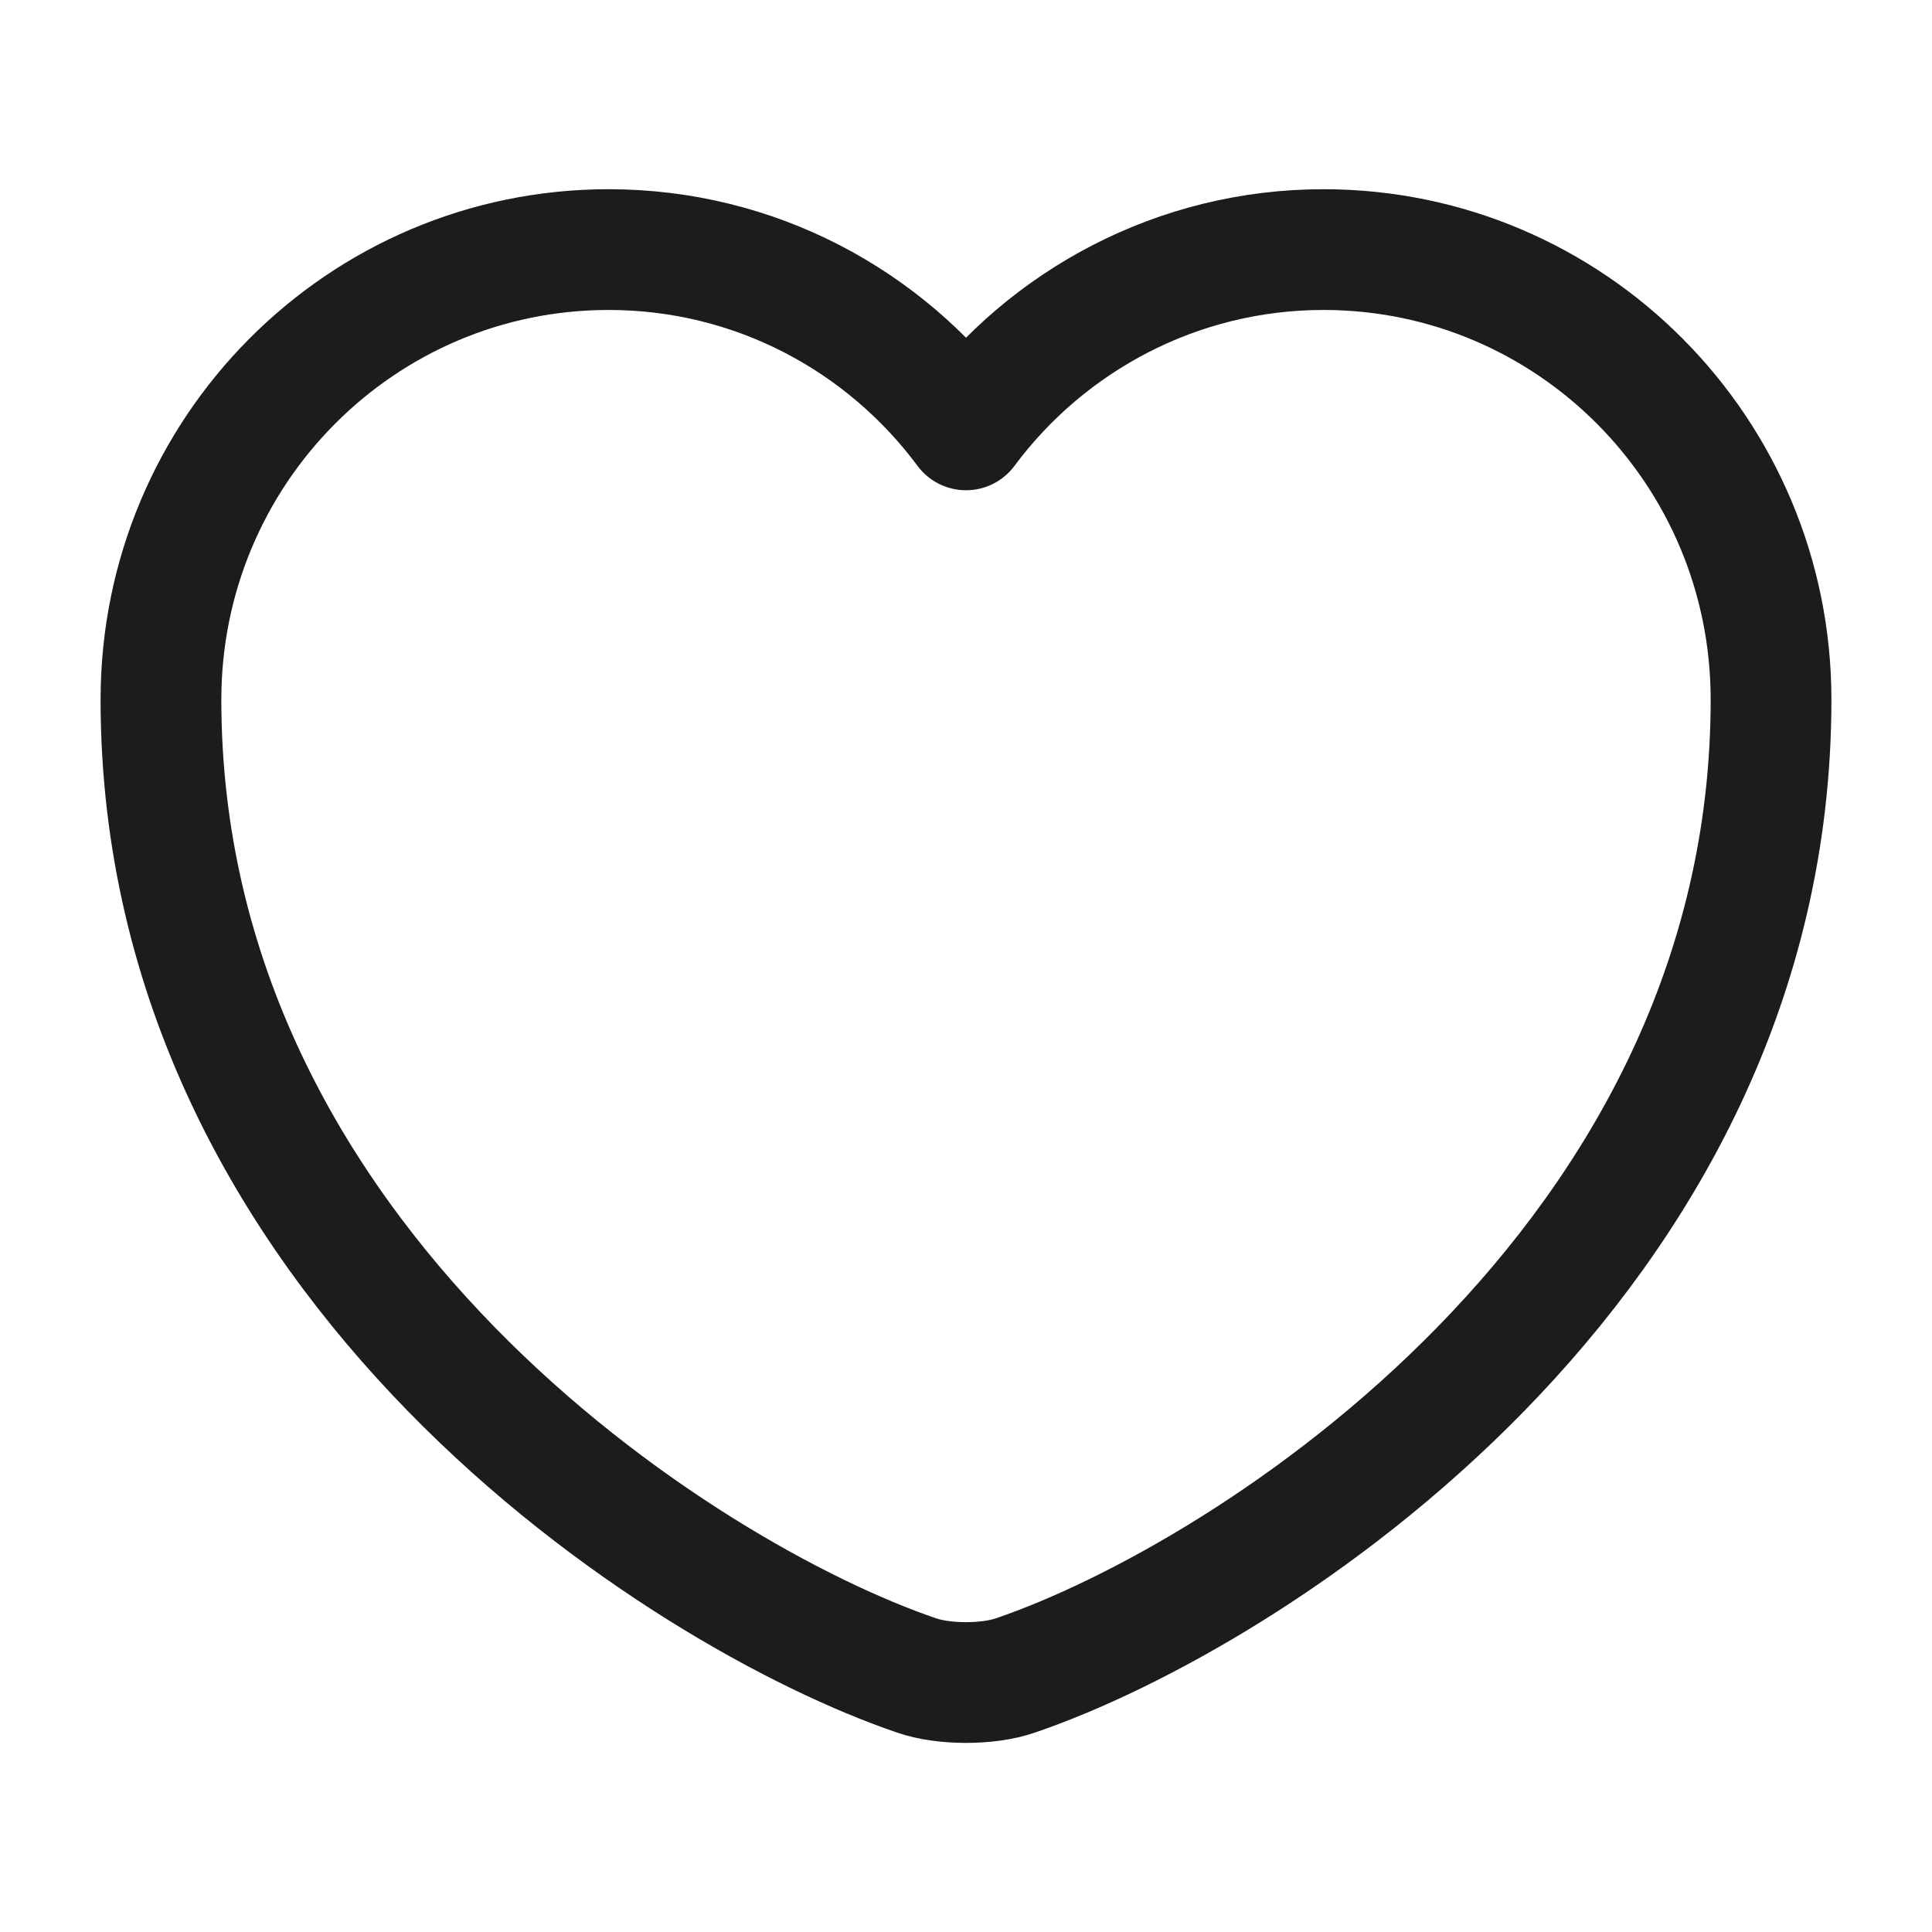
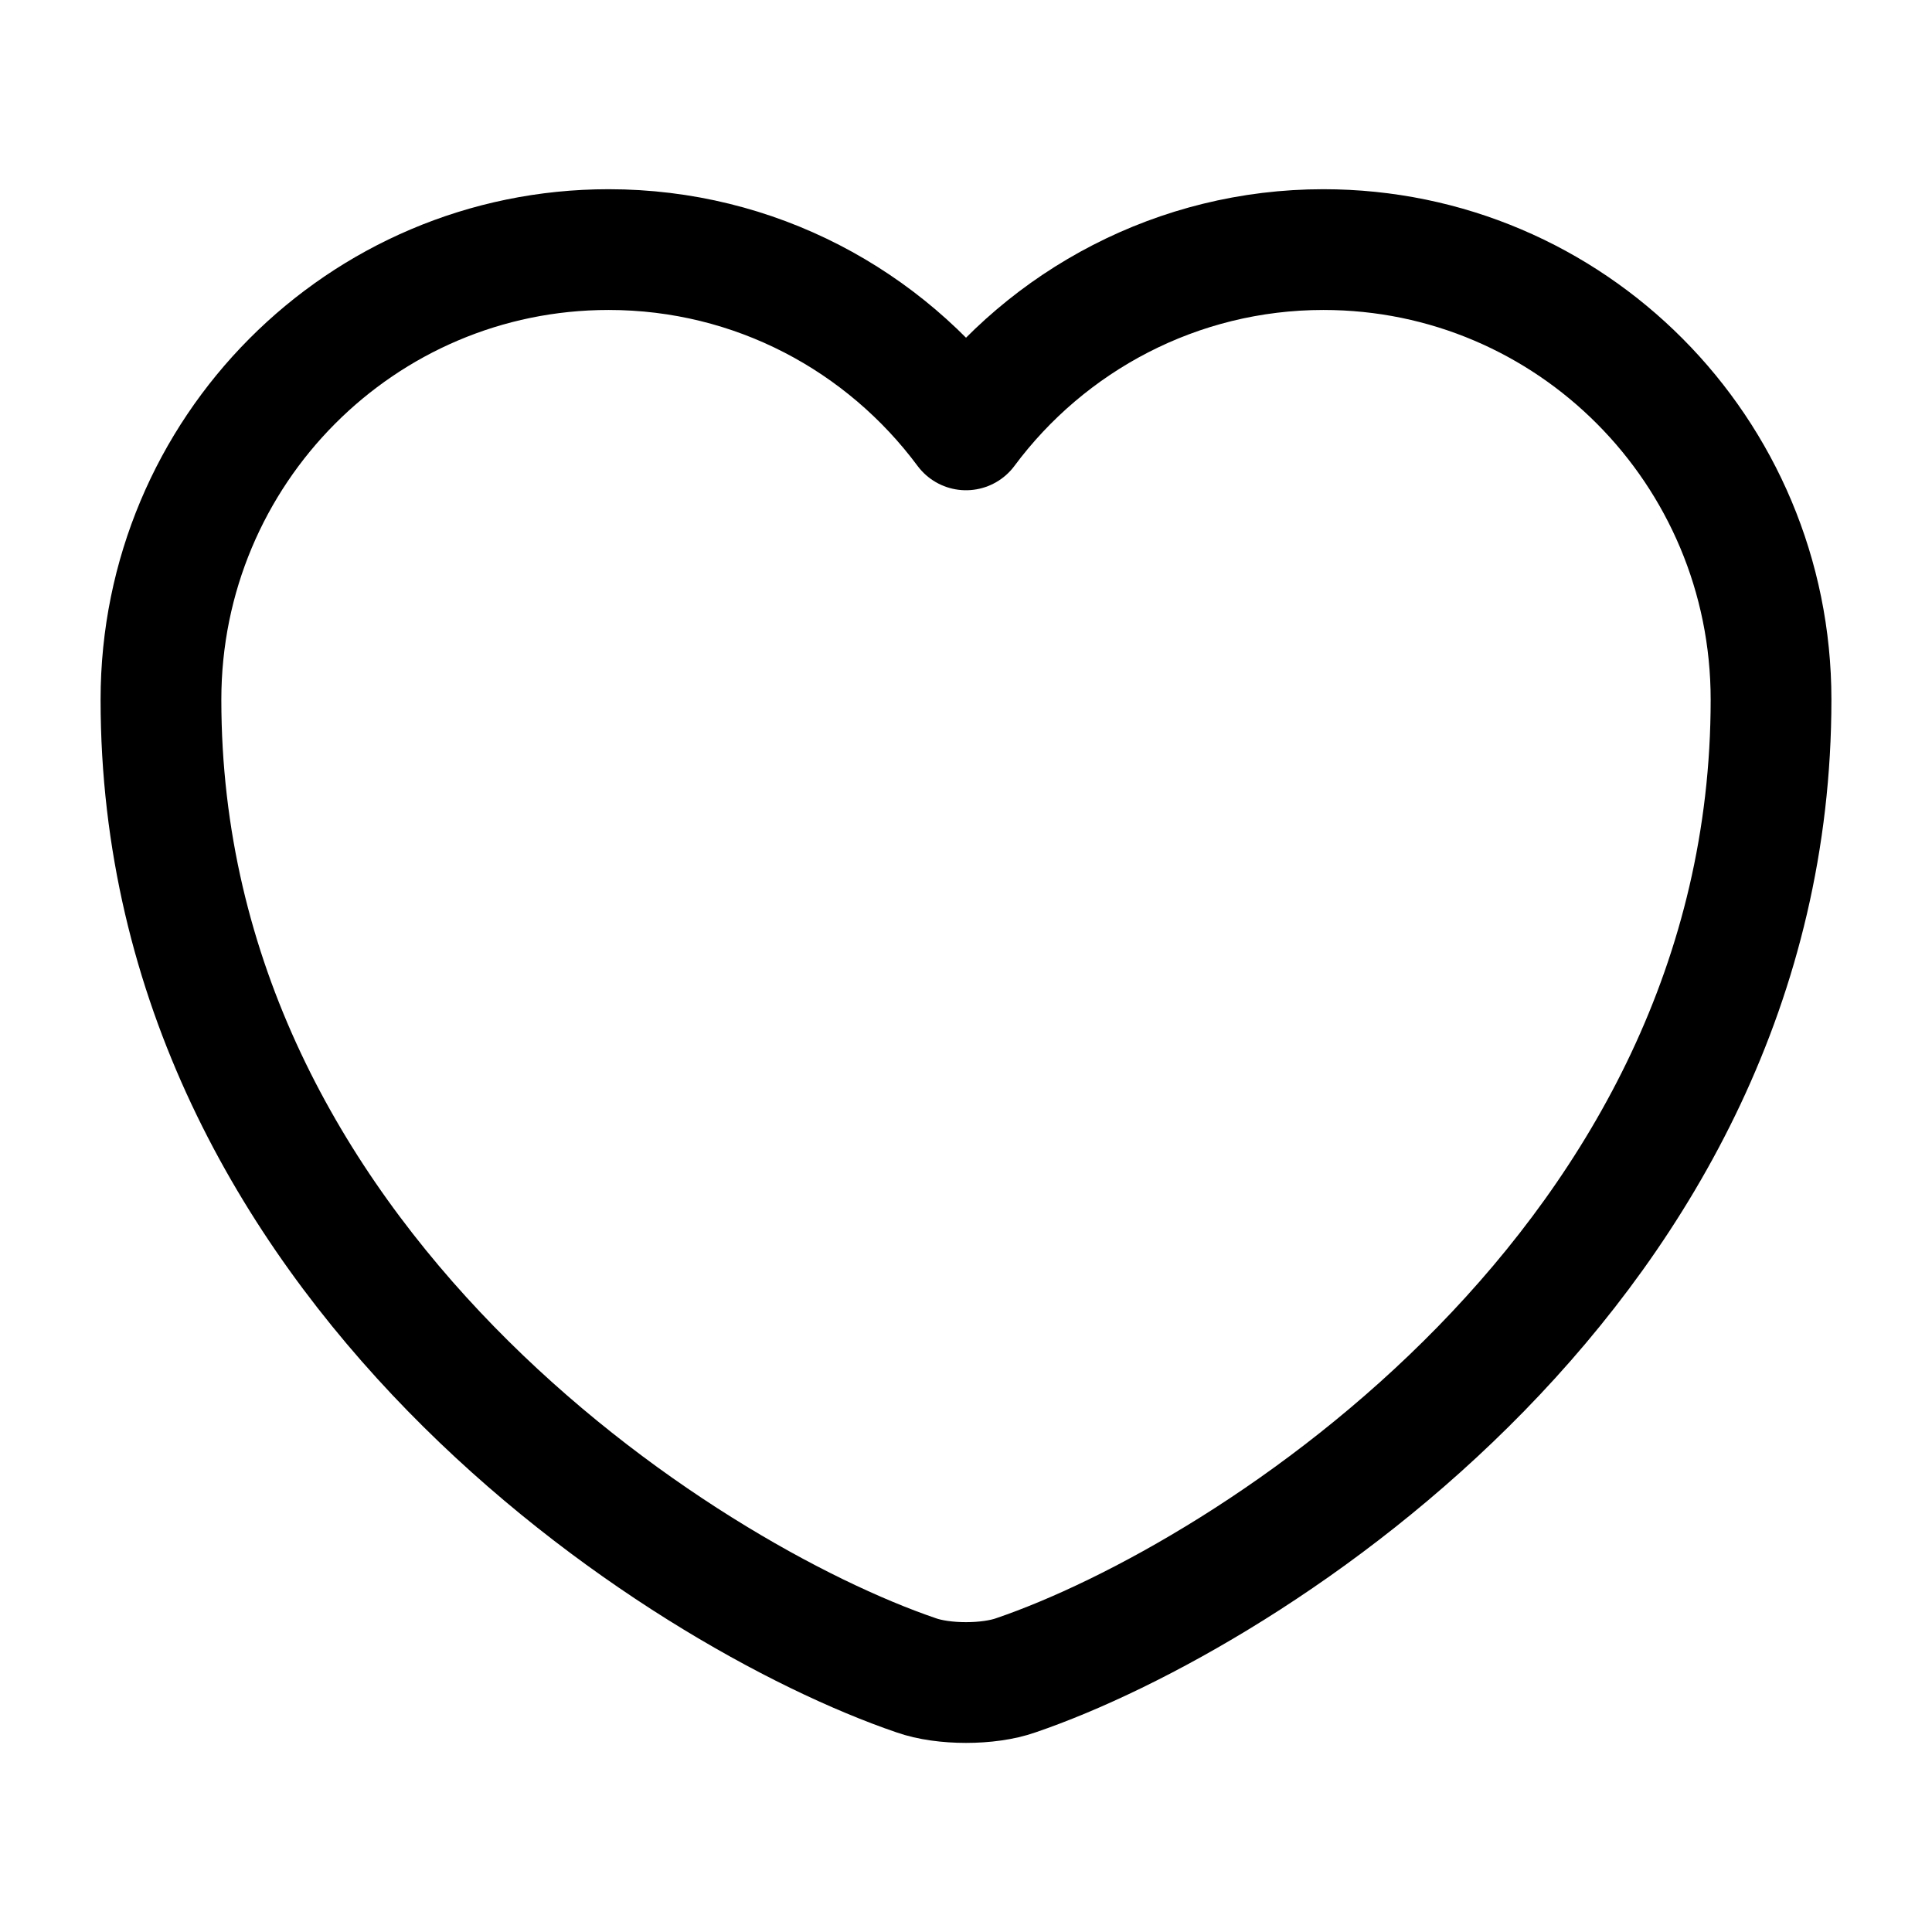
<svg xmlns="http://www.w3.org/2000/svg" width="16" height="16" viewBox="0 0 16 16" fill="none">
-   <path d="M8.413 13.874C8.187 13.954 7.813 13.954 7.587 13.874C5.653 13.214 1.333 10.46 1.333 5.794C1.333 3.734 2.993 2.067 5.04 2.067C6.253 2.067 7.327 2.654 8 3.56C8.673 2.654 9.753 2.067 10.96 2.067C13.007 2.067 14.667 3.734 14.667 5.794C14.667 10.46 10.347 13.214 8.413 13.874Z" stroke="#1C1C1C" stroke-linecap="round" stroke-linejoin="round" />
+   <path d="M8.413 13.874C8.187 13.954 7.813 13.954 7.587 13.874C5.653 13.214 1.333 10.46 1.333 5.794C1.333 3.734 2.993 2.067 5.04 2.067C6.253 2.067 7.327 2.654 8 3.56C8.673 2.654 9.753 2.067 10.96 2.067C13.007 2.067 14.667 3.734 14.667 5.794C14.667 10.46 10.347 13.214 8.413 13.874Z" stroke="currentColor" stroke-linecap="round" stroke-linejoin="round" />
</svg>
